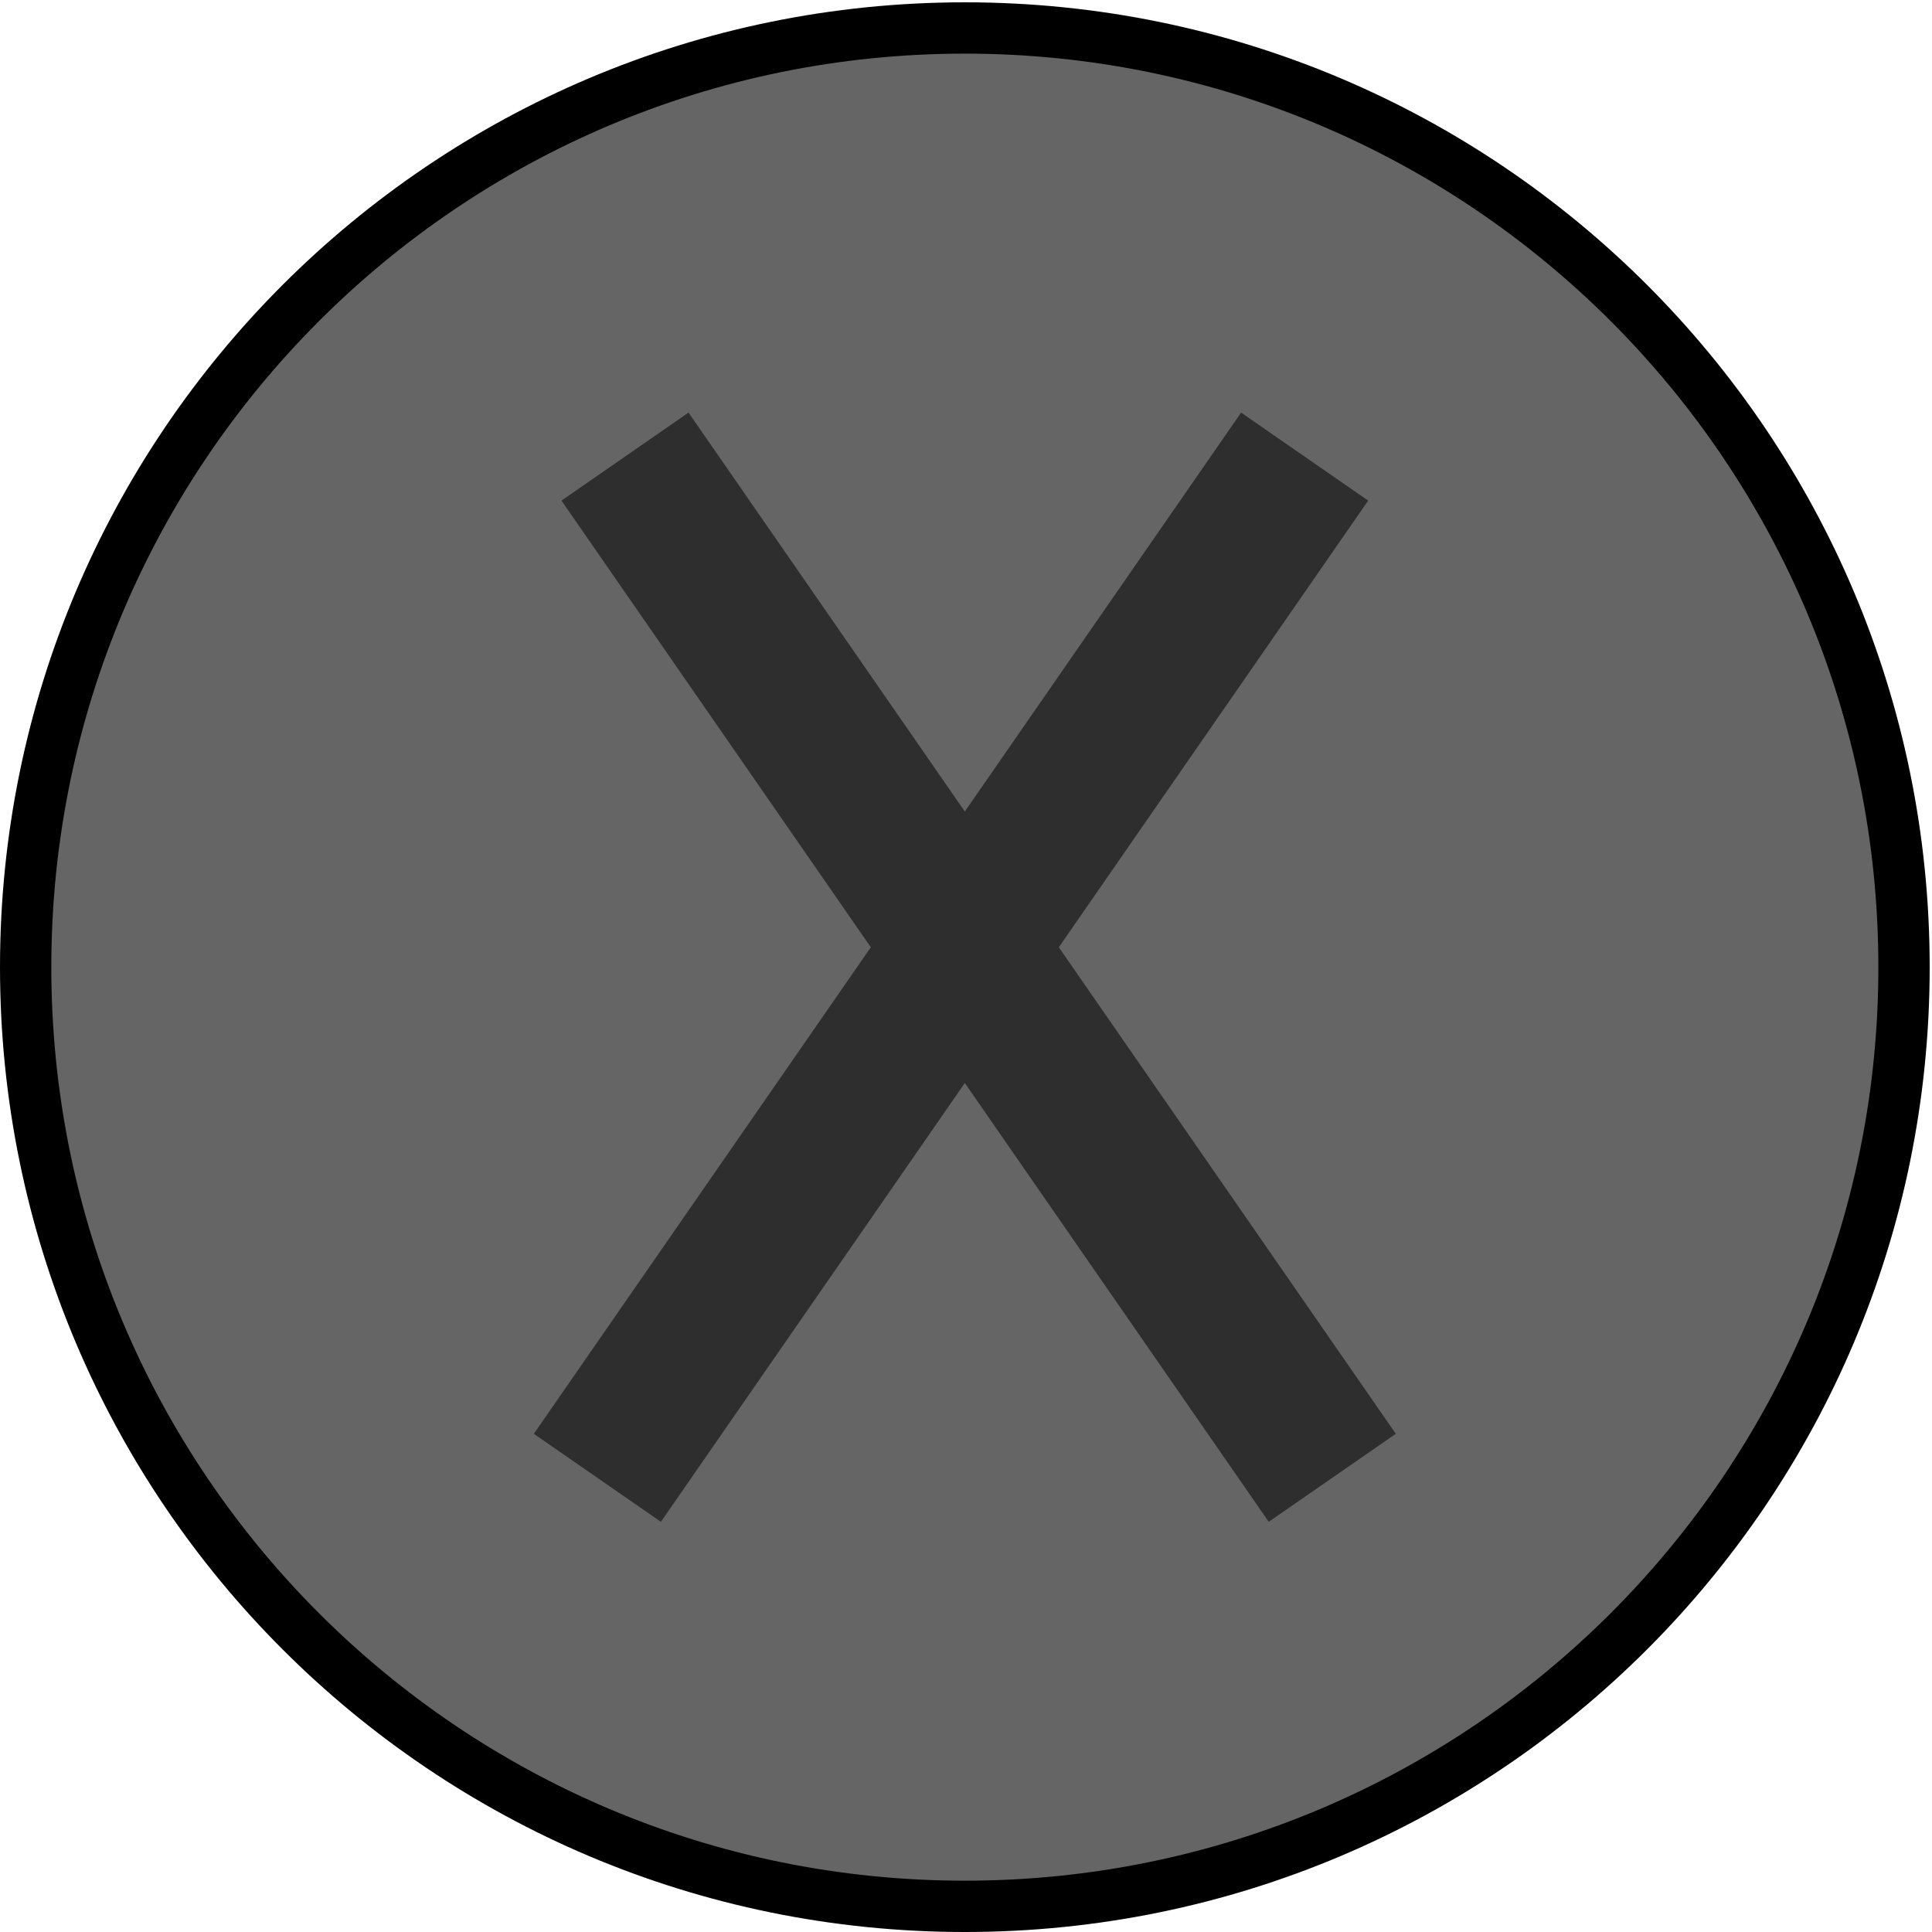
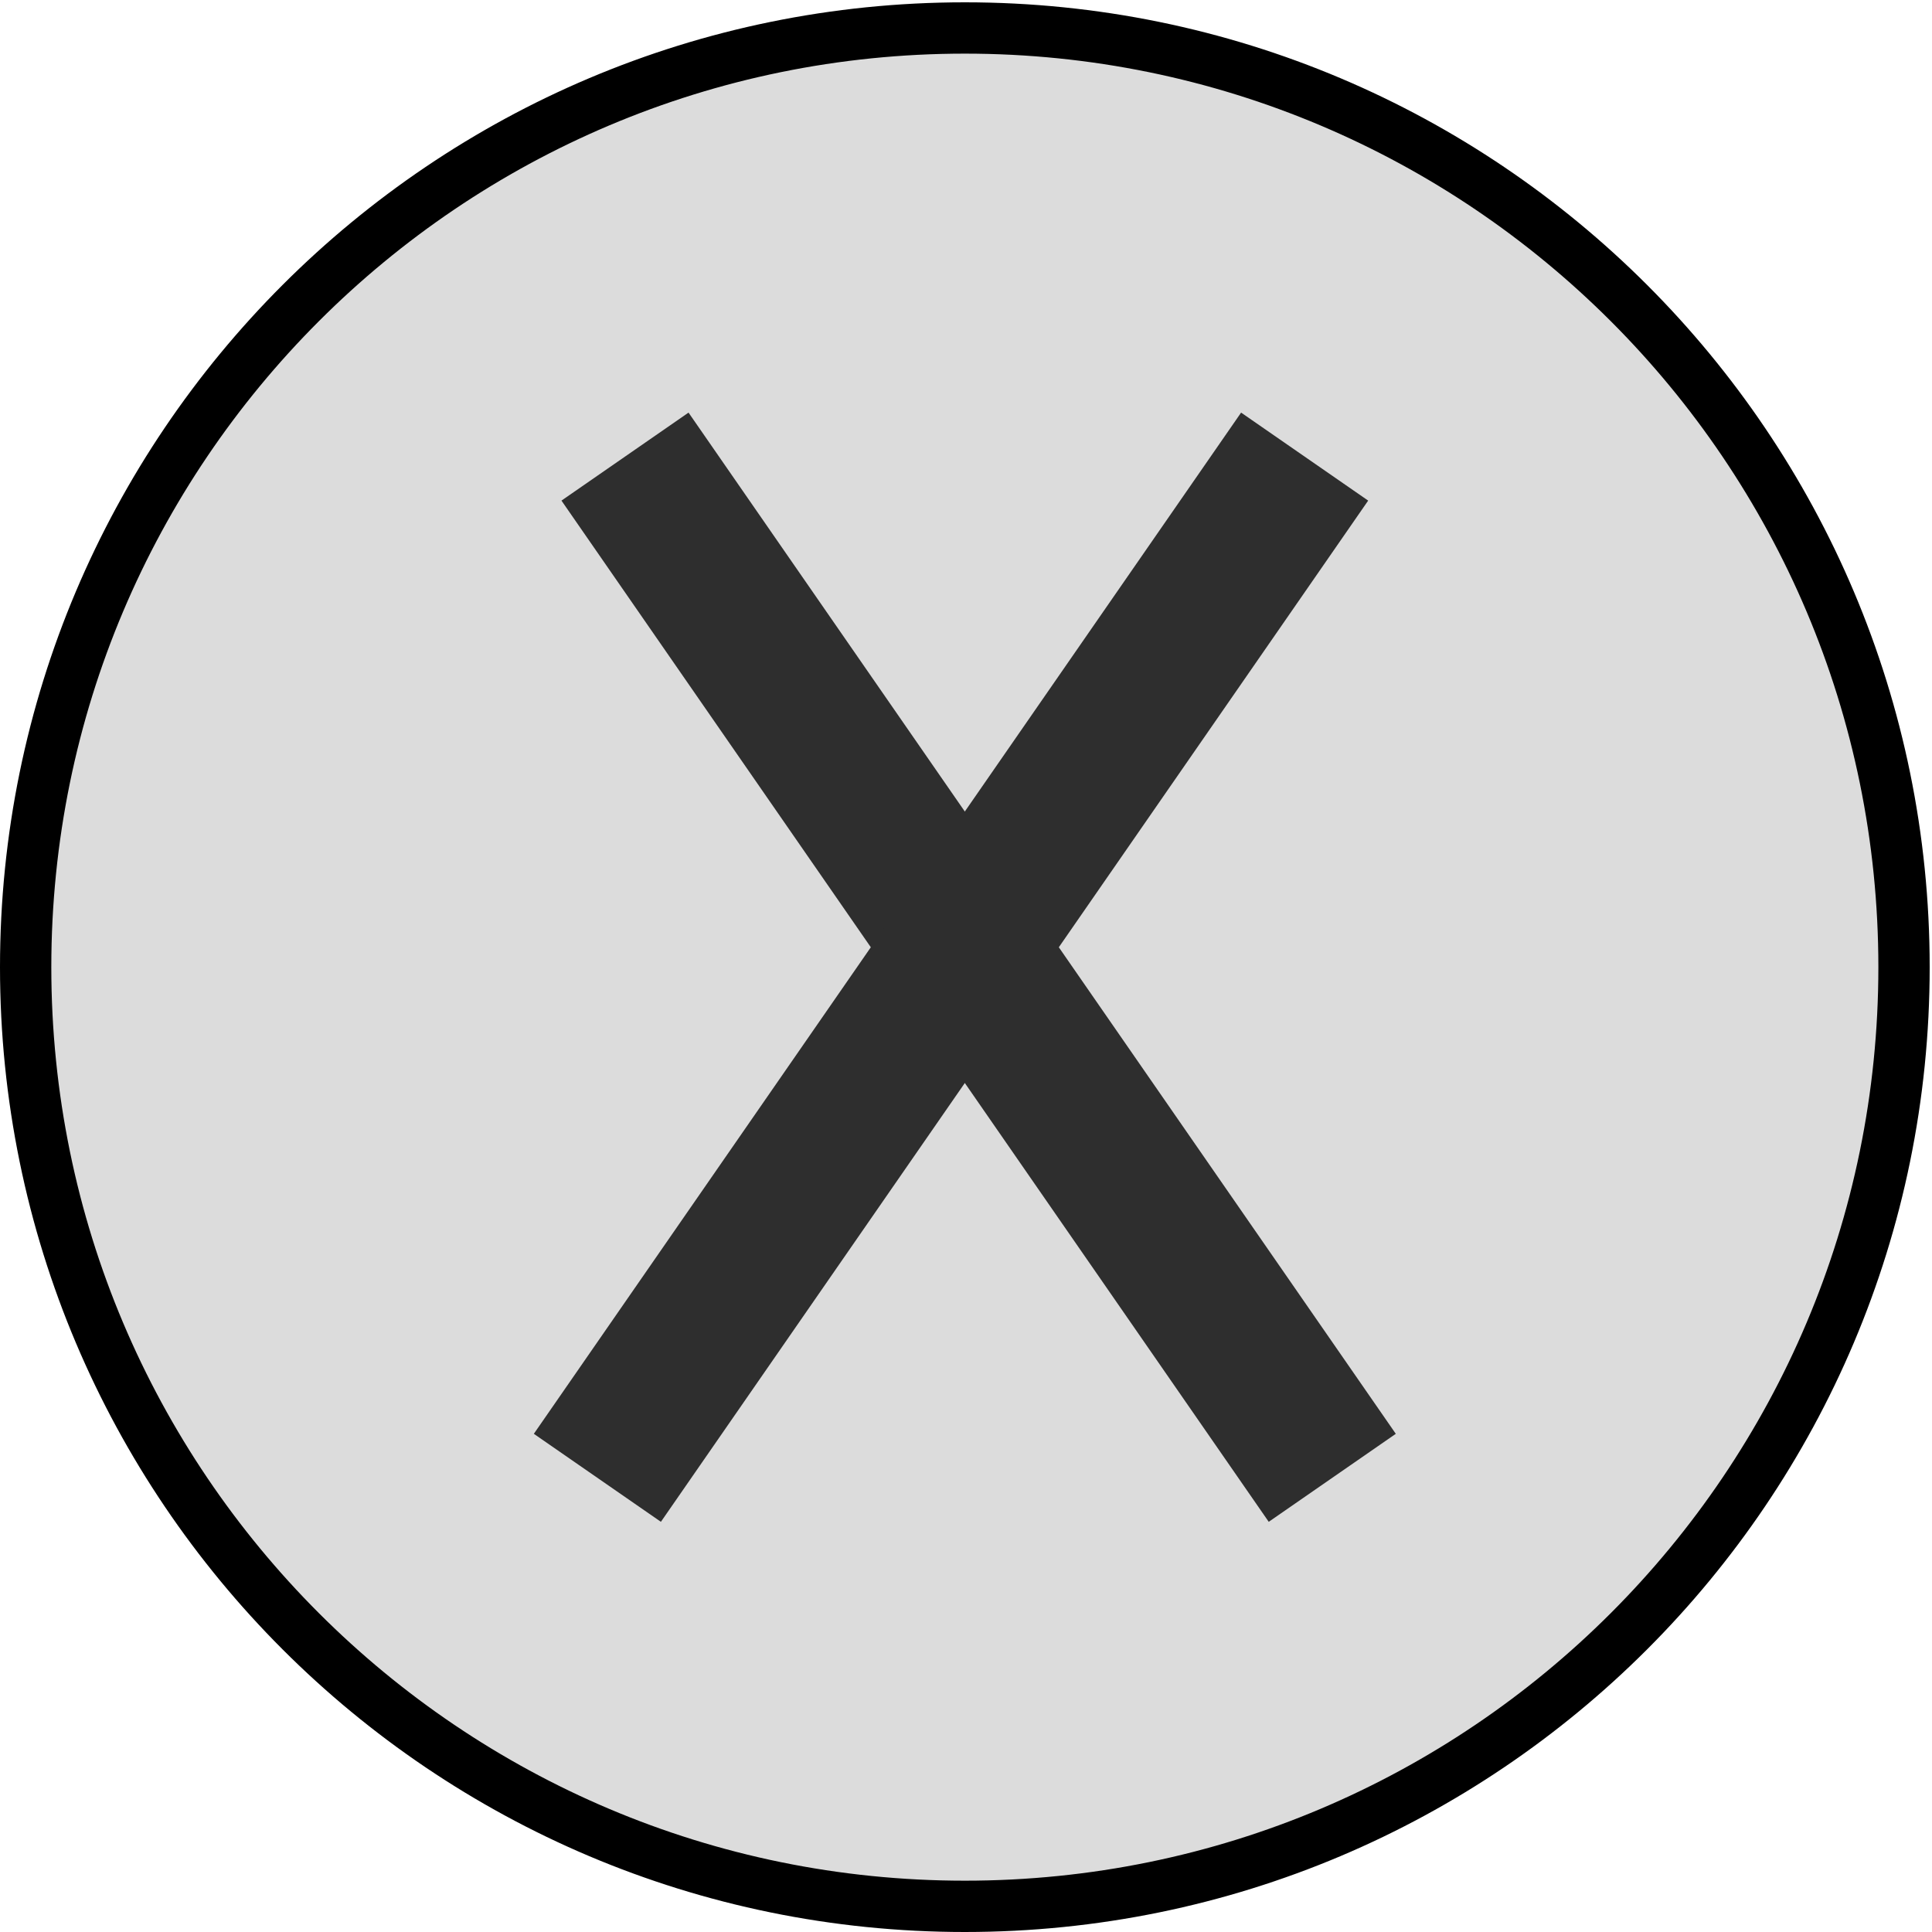
<svg xmlns="http://www.w3.org/2000/svg" width="25" height="25" viewBox="0 0 25 25" id="svg2" version="1.1">
  <defs id="defs4" />
  <g id="layer1" style="opacity:1">
    <g id="button">
-       <circle r="12.153" cx="12.485" cy="12.515" id="path4170-0-8-4" style="color:#000000;display:inline;overflow:visible;visibility:visible;opacity:1;fill:#000000;fill-opacity:0.603;fill-rule:evenodd;stroke:#000000;stroke-width:0.664;stroke-linecap:butt;stroke-linejoin:miter;stroke-miterlimit:4;stroke-dasharray:none;stroke-dashoffset:0;stroke-opacity:1;marker:none;enable-background:accumulate" />
+       <circle r="12.153" cx="12.485" cy="12.515" id="path4170-0-8-4" style="color:#000000;display:inline;overflow:visible;visibility:visible;opacity:1;fill:#000000;fill-opacity:0.137;fill-rule:evenodd;stroke:#000000;stroke-width:0.664;stroke-linecap:butt;stroke-linejoin:miter;stroke-miterlimit:4;stroke-dasharray:none;stroke-dashoffset:0;stroke-opacity:1;marker:none;enable-background:accumulate" />
      <g transform="matrix(0.5,0,0,0.5,-16.24505,514.4989)" style="stroke:#009db3;stroke-width:4;stroke-miterlimit:4;stroke-dasharray:none;stroke-opacity:1" id="g4202">
        <path style="fill:none;fill-rule:evenodd;stroke:#2e2e2e;stroke-width:4;stroke-linecap:butt;stroke-linejoin:miter;stroke-miterlimit:4;stroke-dasharray:none;stroke-opacity:1" d="m 48.665,-1017.181 18.304,26.429" id="path4178" />
        <path style="fill:none;fill-rule:evenodd;stroke:#2e2e2e;stroke-width:4;stroke-linecap:butt;stroke-linejoin:miter;stroke-miterlimit:4;stroke-dasharray:none;stroke-opacity:1" d="m 66.254,-1017.181 -18.304,26.429" id="path4178-2" />
      </g>
    </g>
  </g>
</svg>
